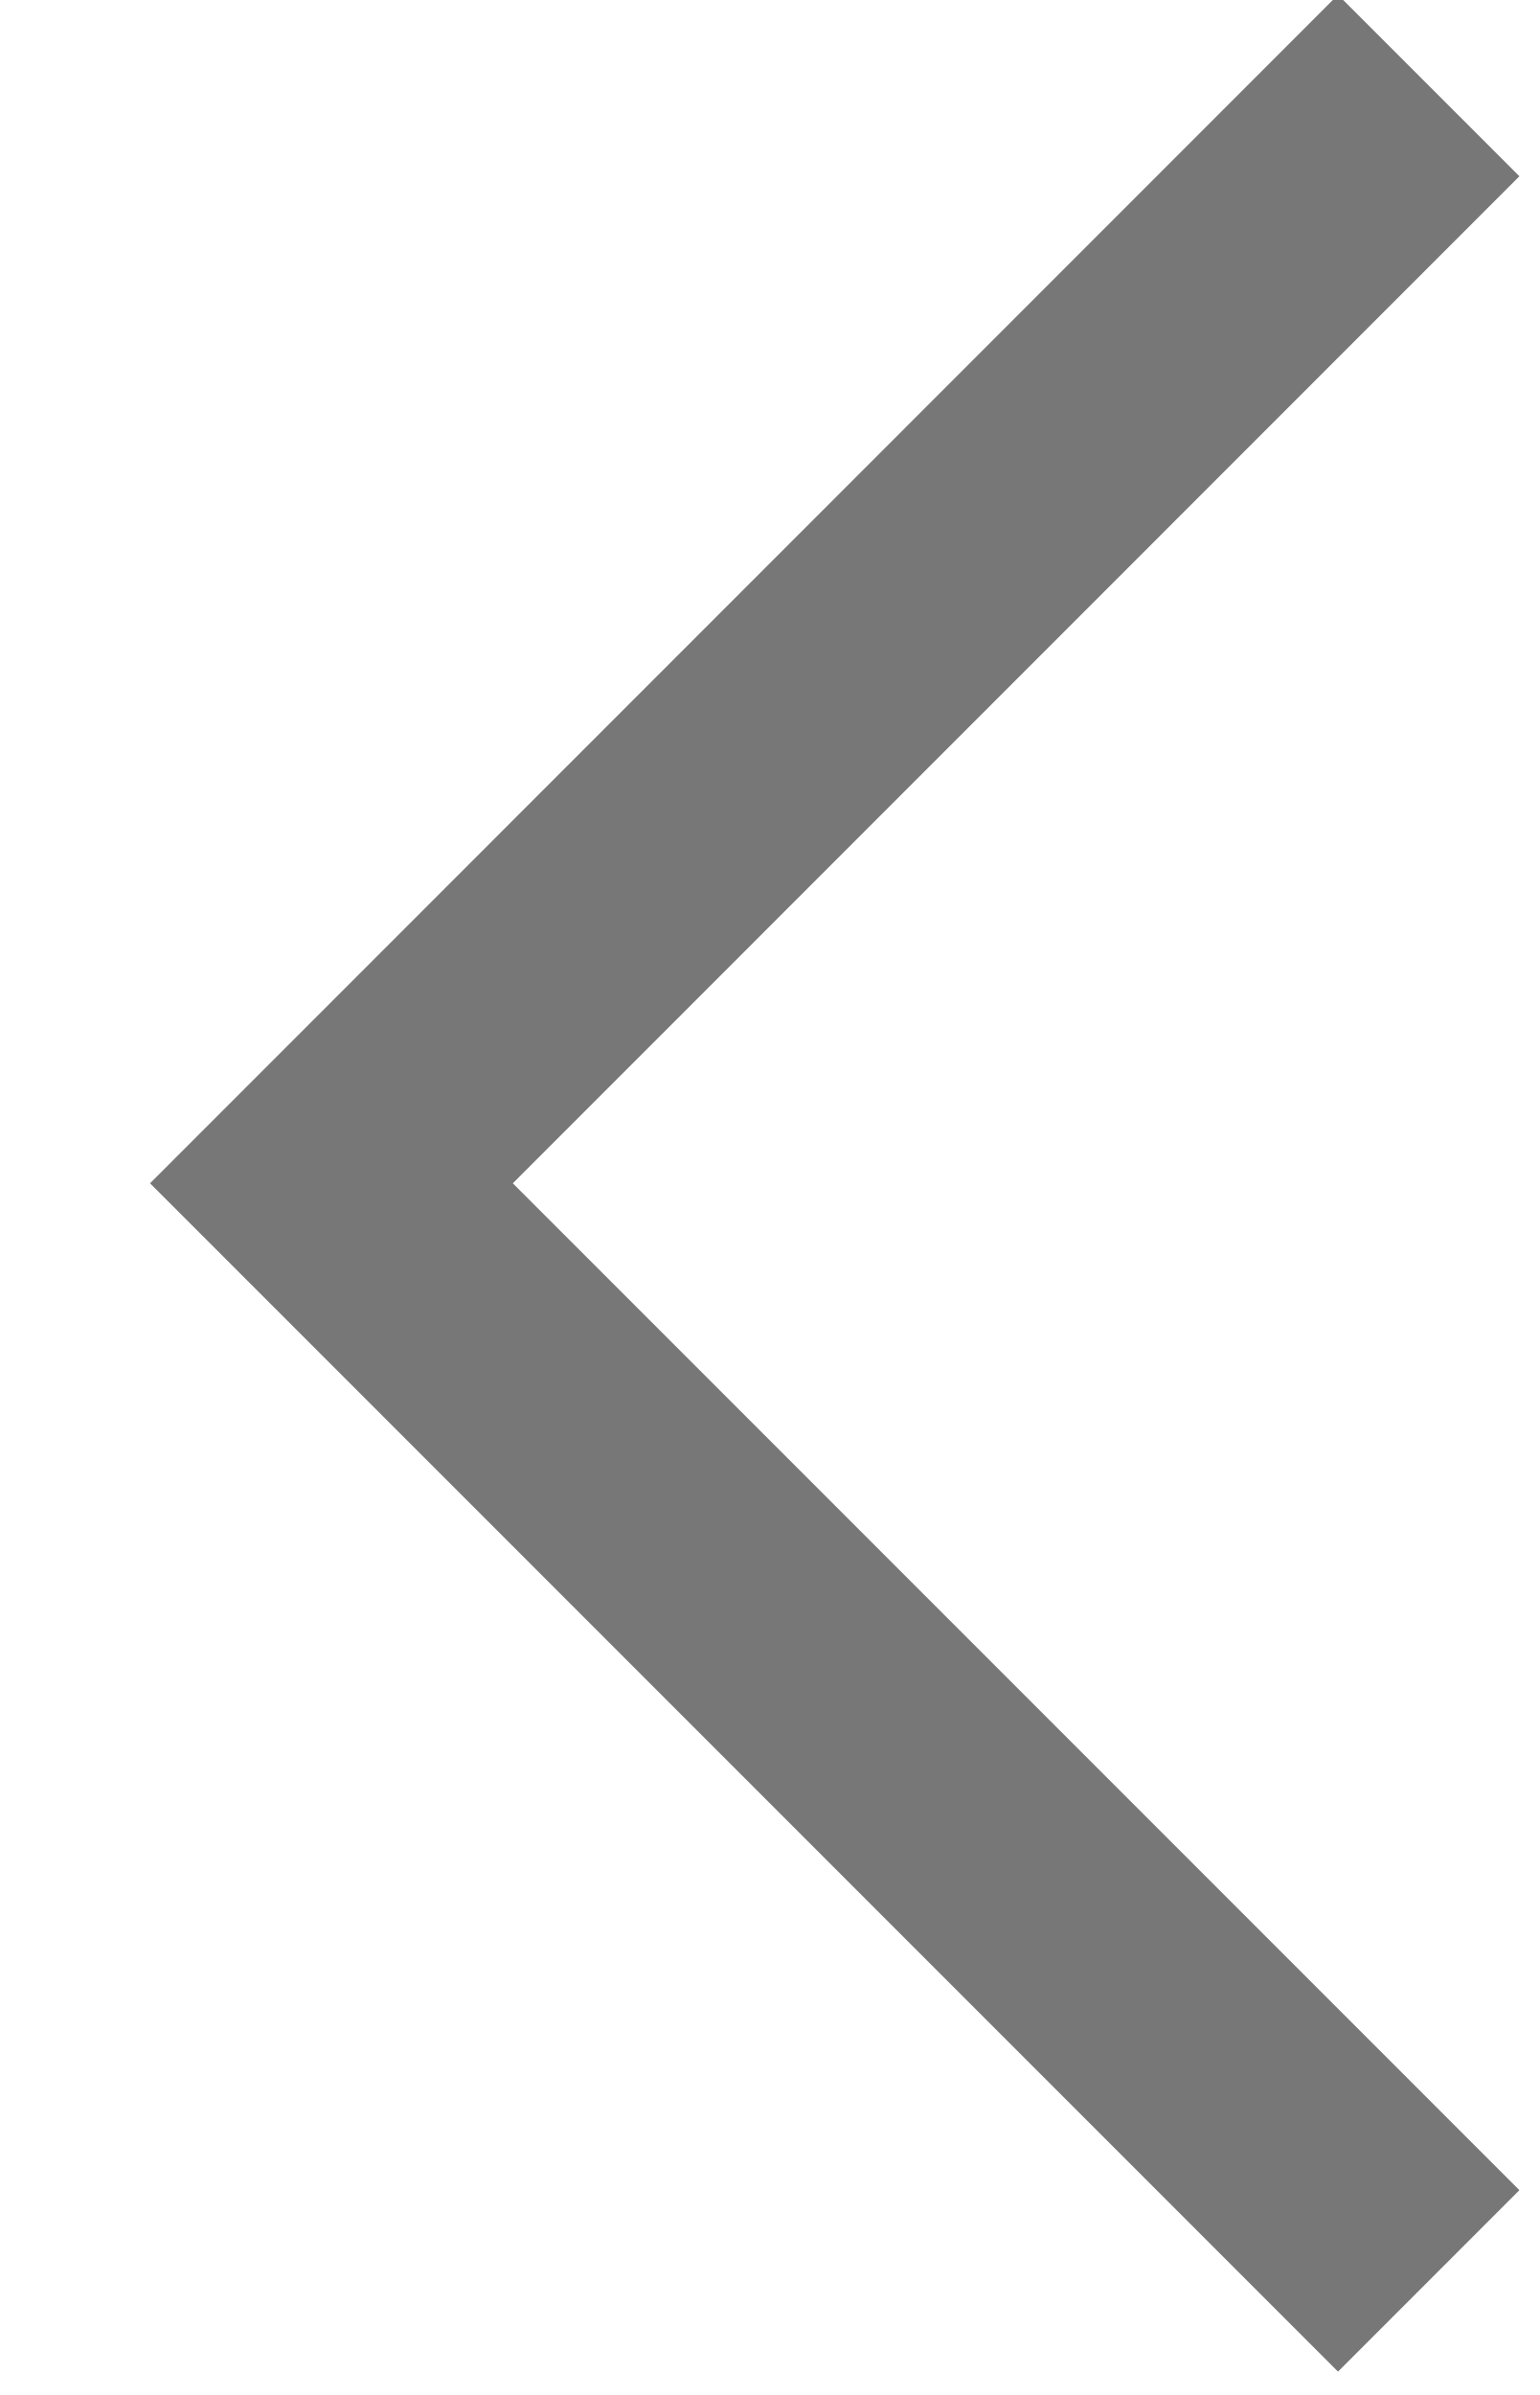
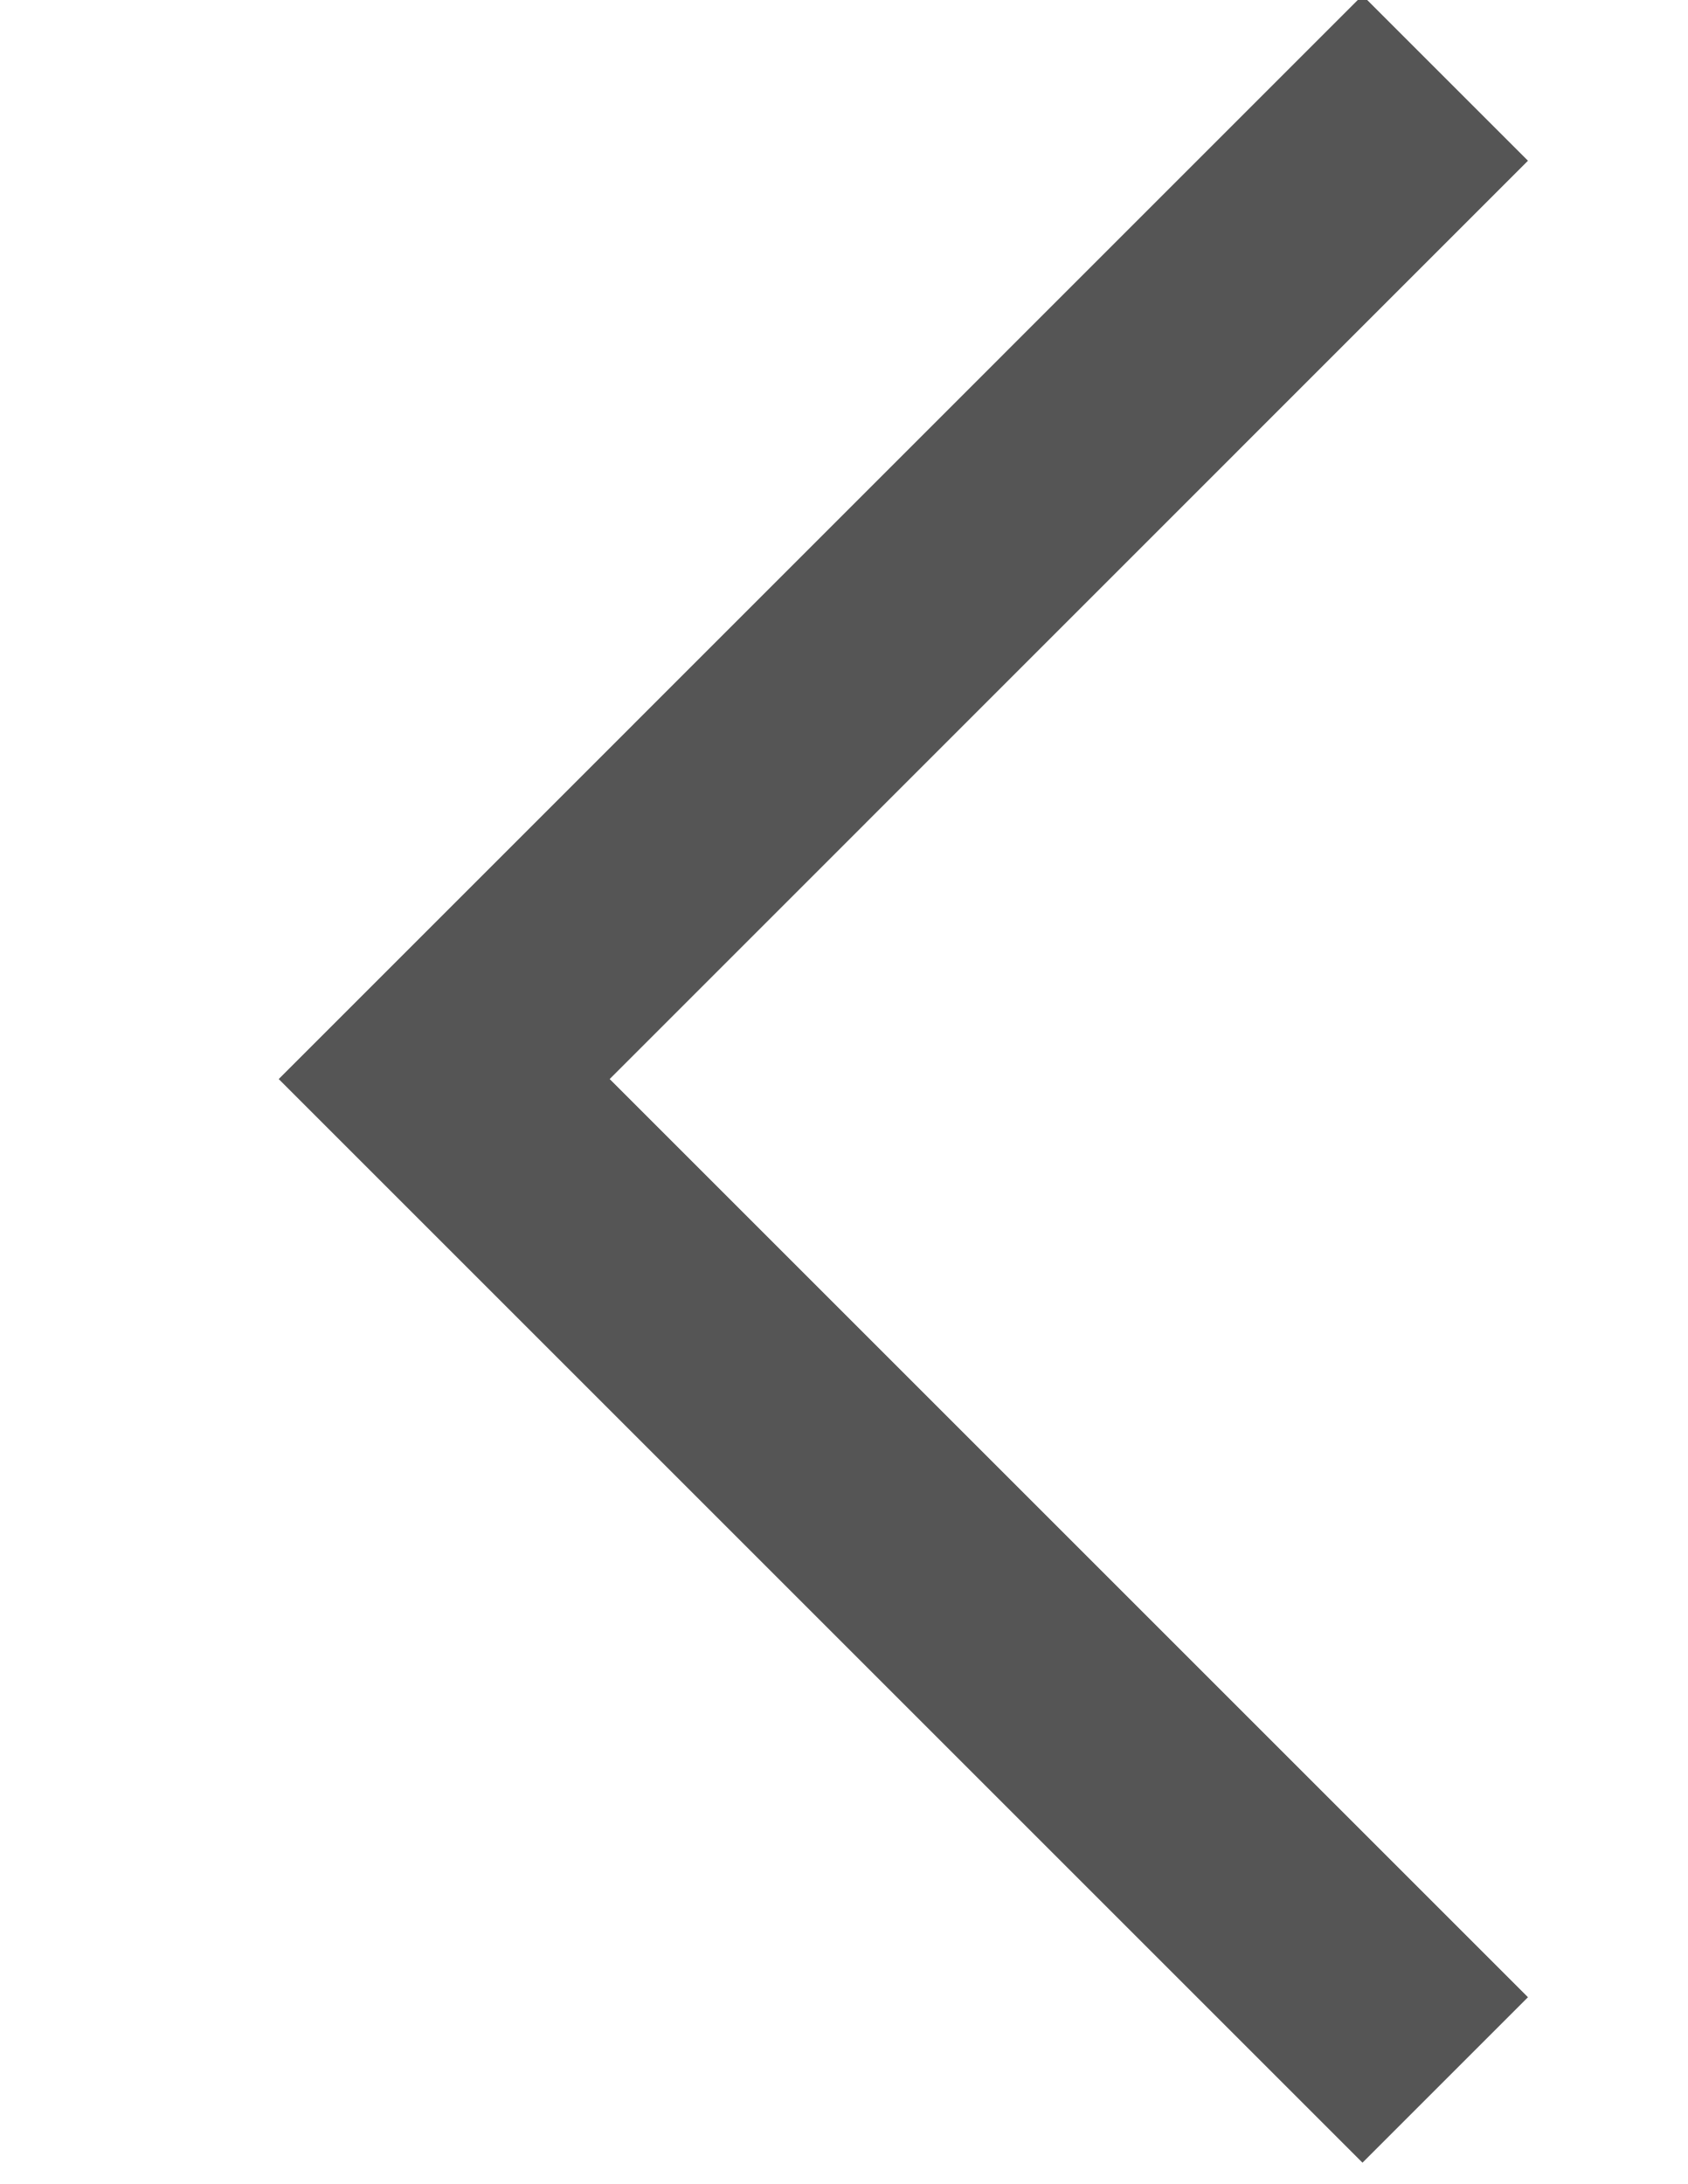
- <svg xmlns="http://www.w3.org/2000/svg" width="9px" height="14px" viewBox="0 0 9 14" version="1.1">
+ <svg xmlns="http://www.w3.org/2000/svg" width="34px" height="44px" viewBox="0 0 9 14" version="1.1">
  <defs />
  <g id="Page-1" stroke="none" stroke-width="1" fill="none" fill-rule="evenodd">
-     <g id="Mobile-Trash" transform="translate(-606, -6333)" stroke-width="1.5" stroke="#777777">
+     <g id="Mobile-Trash" transform="translate(-606, -6333)" stroke-width="1.5" stroke="#555">
      <g id="Screens" transform="translate(-10, 5499)">
        <g id="Screen-Names" transform="translate(611, 831)">
          <g id="angle_left" transform="translate(10, 10) scale(-1, 1) translate(-10, -10) translate(6.5, 3.5)">
            <g id="Layer_1">
              <polyline id="Shape" points="0.146 0 6.562 6.417 0.146 12.833" />
            </g>
          </g>
        </g>
      </g>
    </g>
  </g>
</svg>
